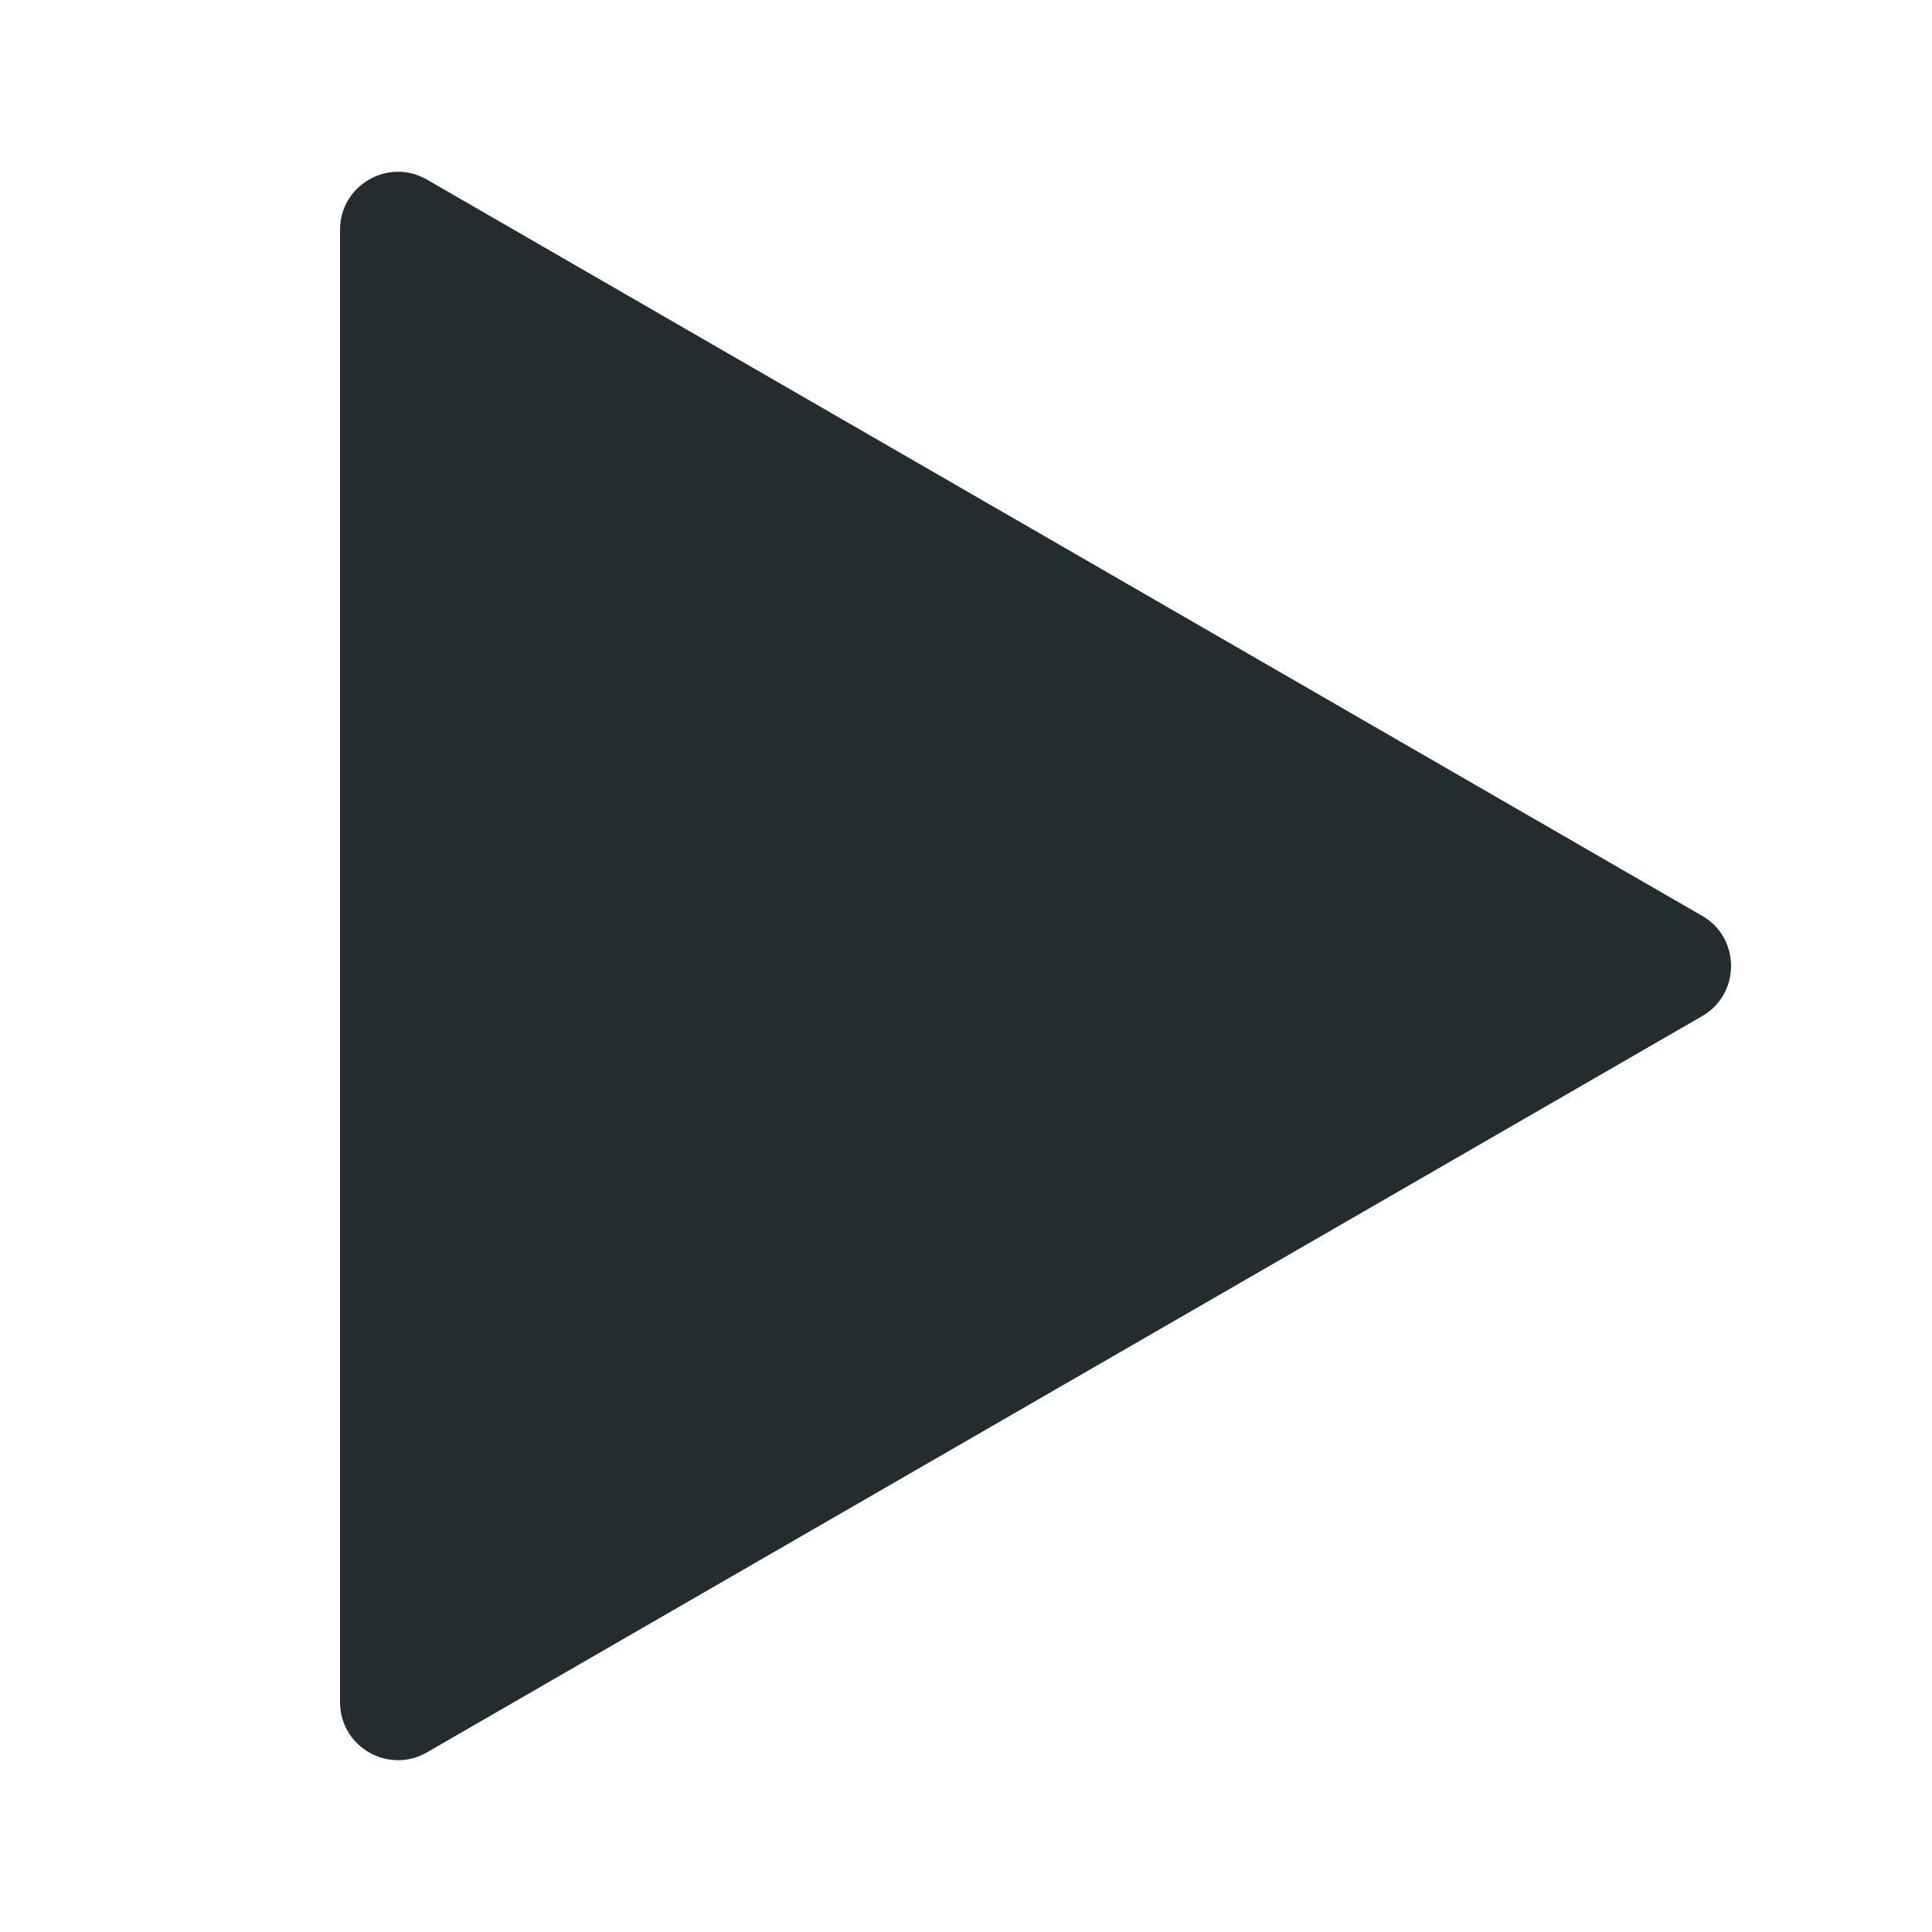
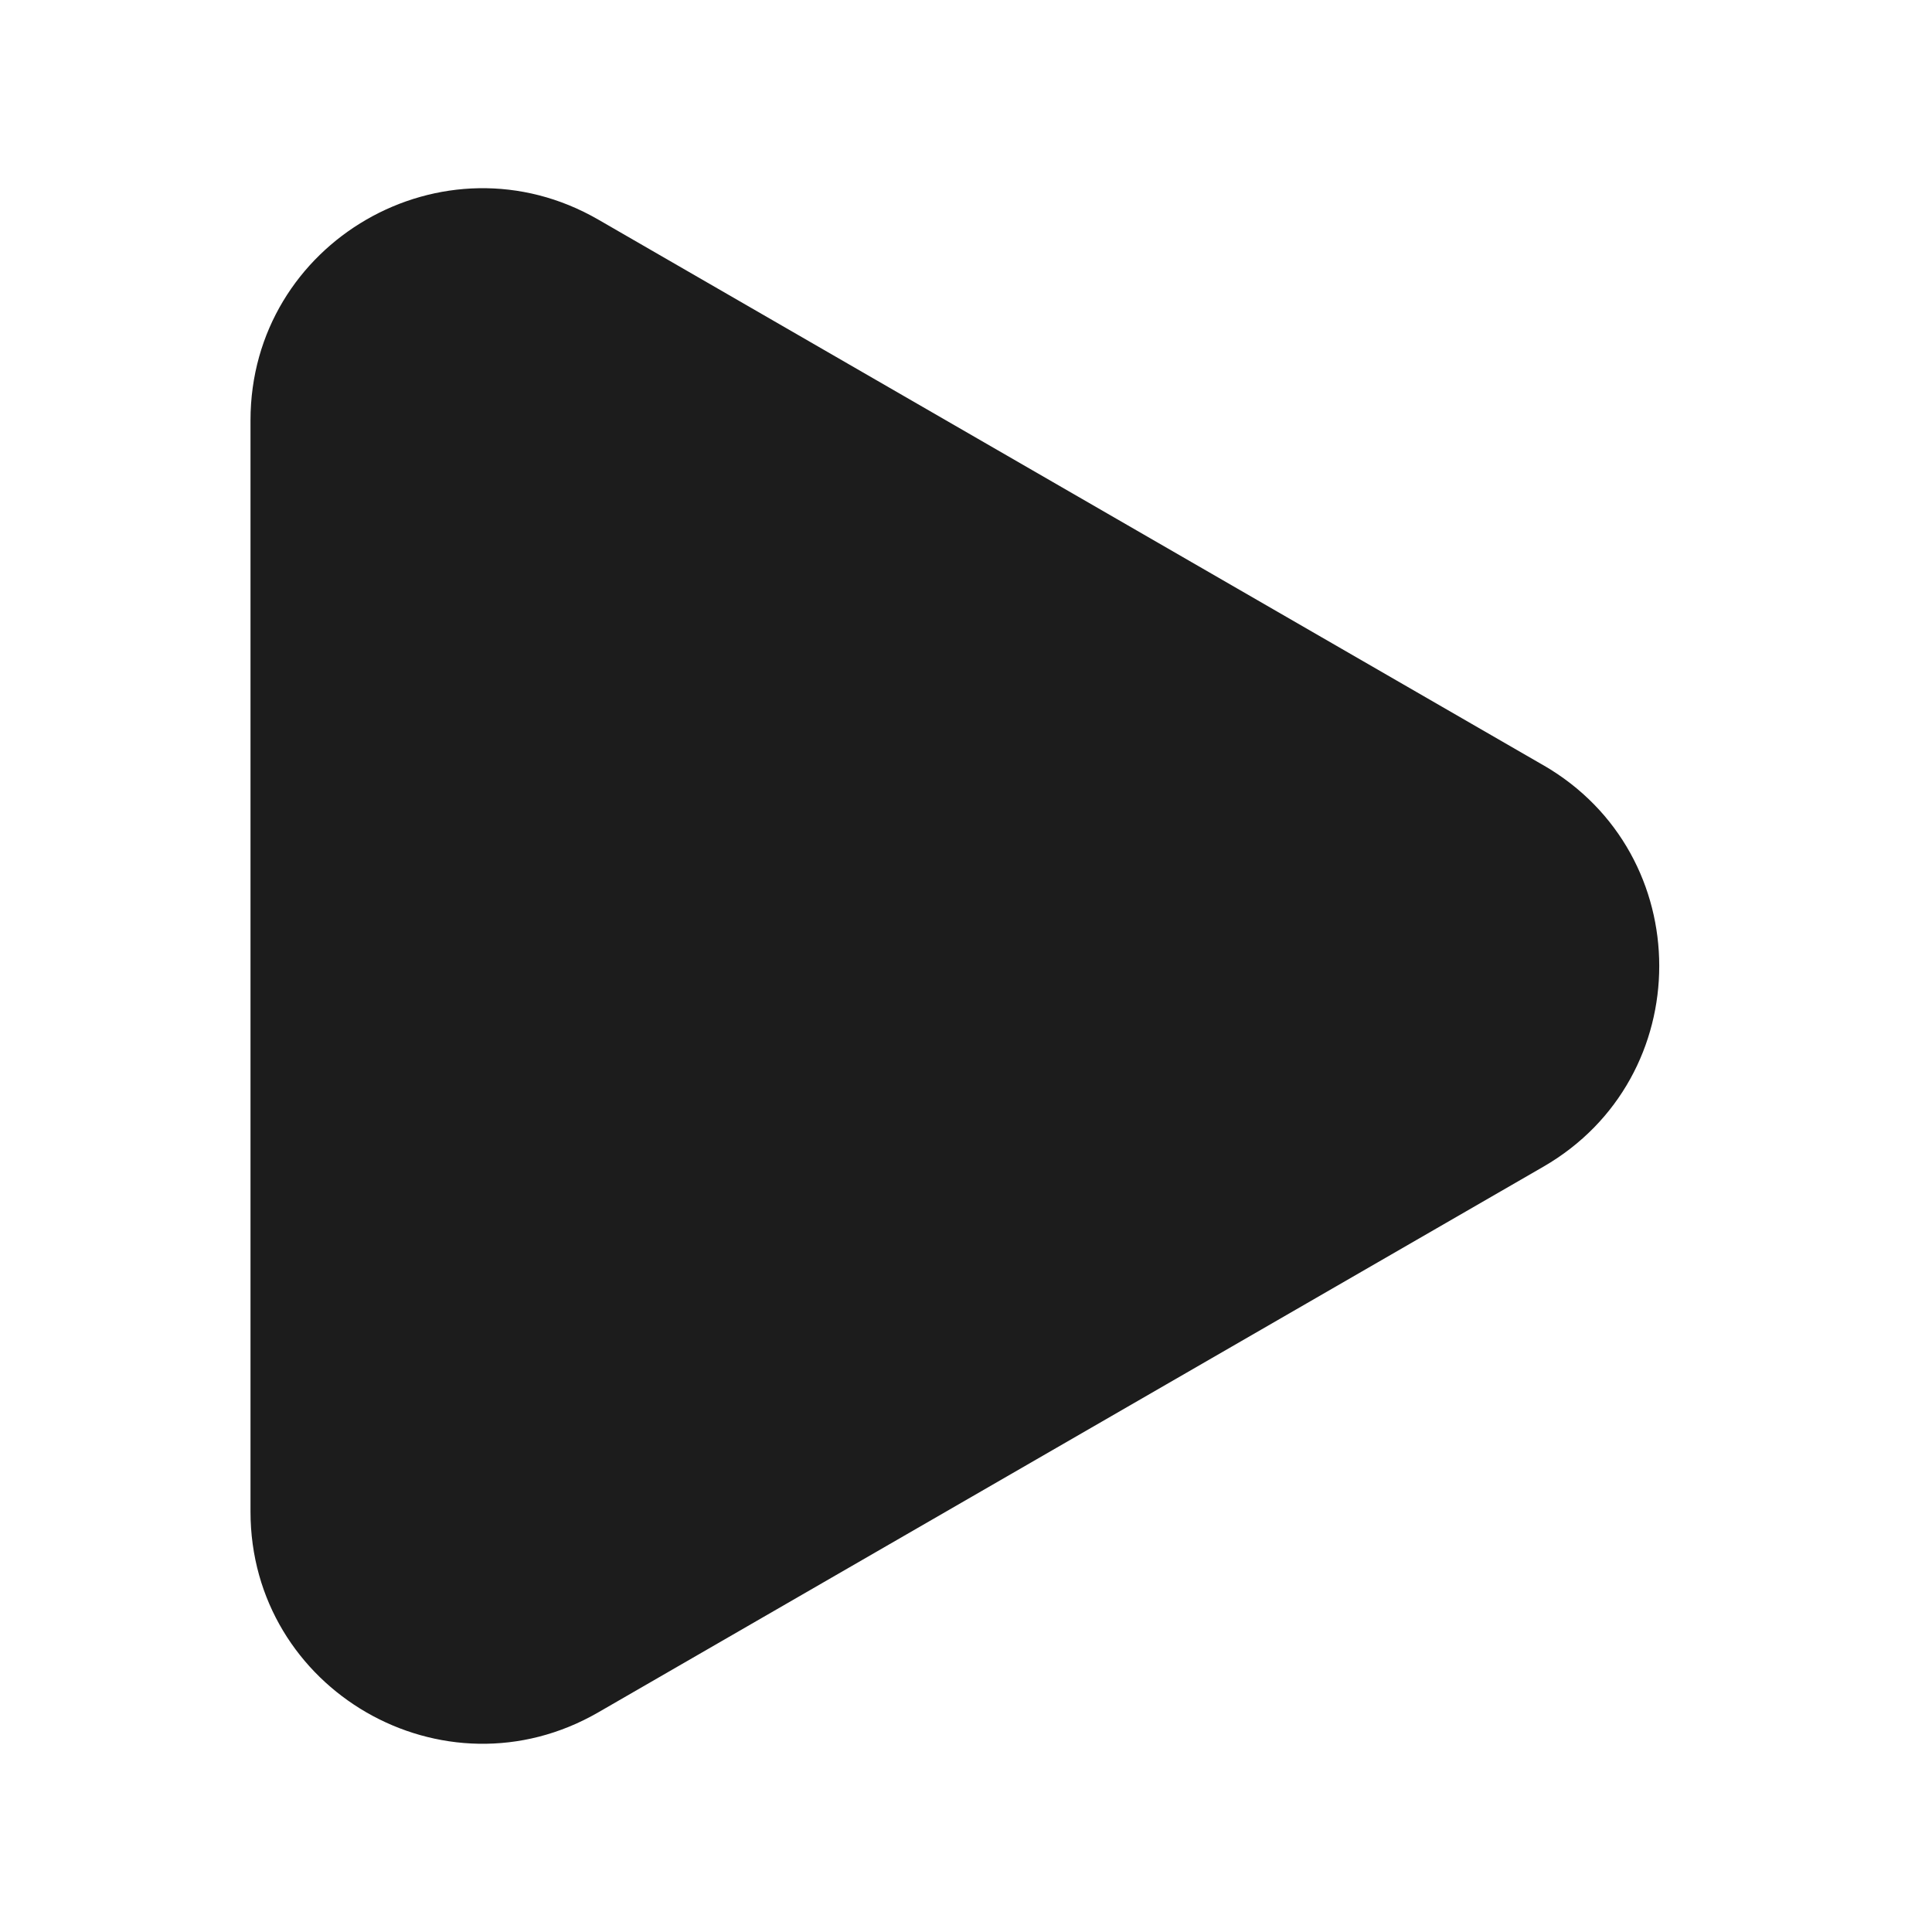
- <svg xmlns="http://www.w3.org/2000/svg" version="1.1" viewBox="0 0 500 500">
-   <g>
-     <g id="_图层_1" data-name="图层_1">
-       <path d="M440.5,237.01L110.5,46.48c-10-5.77-22.5,1.44-22.5,12.99v381.05c0,11.55,12.5,18.76,22.5,12.99l330-190.53c10-5.77,10-20.21,0-25.98Z" fill="#232d30" />
-     </g>
-   </g>
+ <svg xmlns="http://www.w3.org/2000/svg" id="_图层_1" data-name="图层_1" version="1.1" viewBox="0 0 500 500">
+   <path d="M399.41,198.04L154.83,56.83c-40-23.09-90,5.77-90,51.96v282.41c0,46.19,50,75.06,90,51.96l244.58-141.21c40-23.09,40-80.83,0-103.92Z" fill="#1c1c1c" />
</svg>
